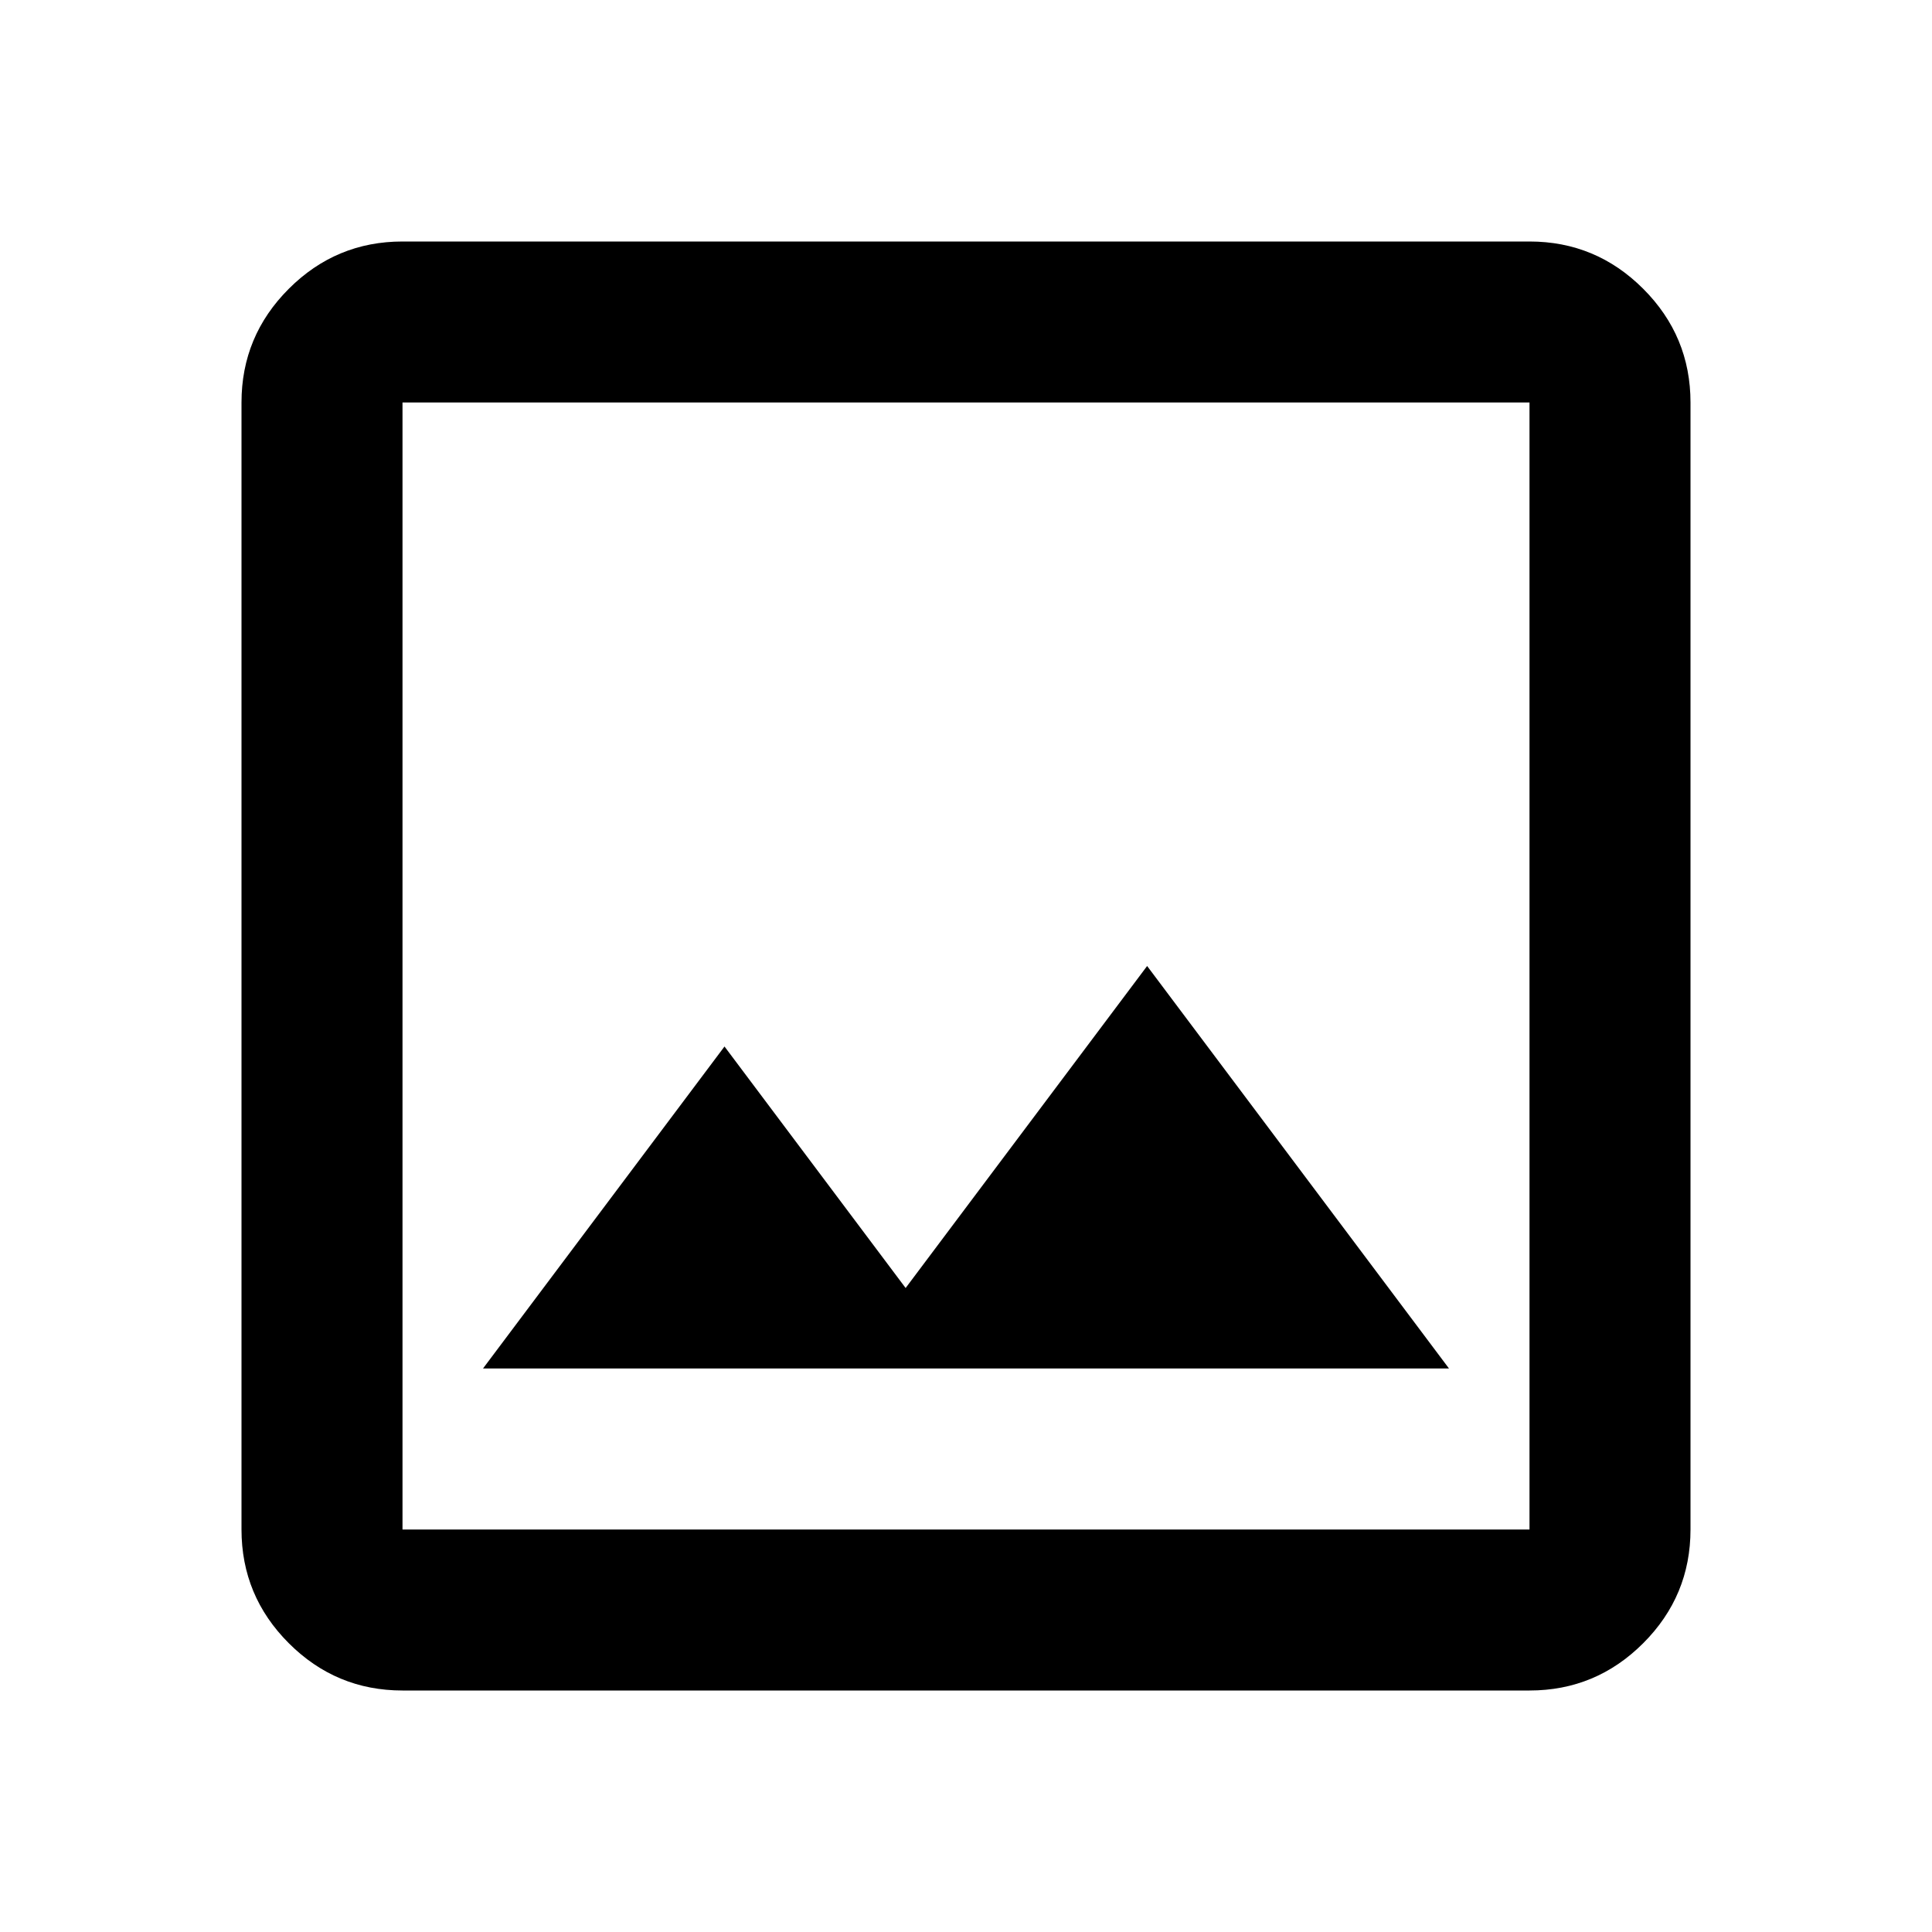
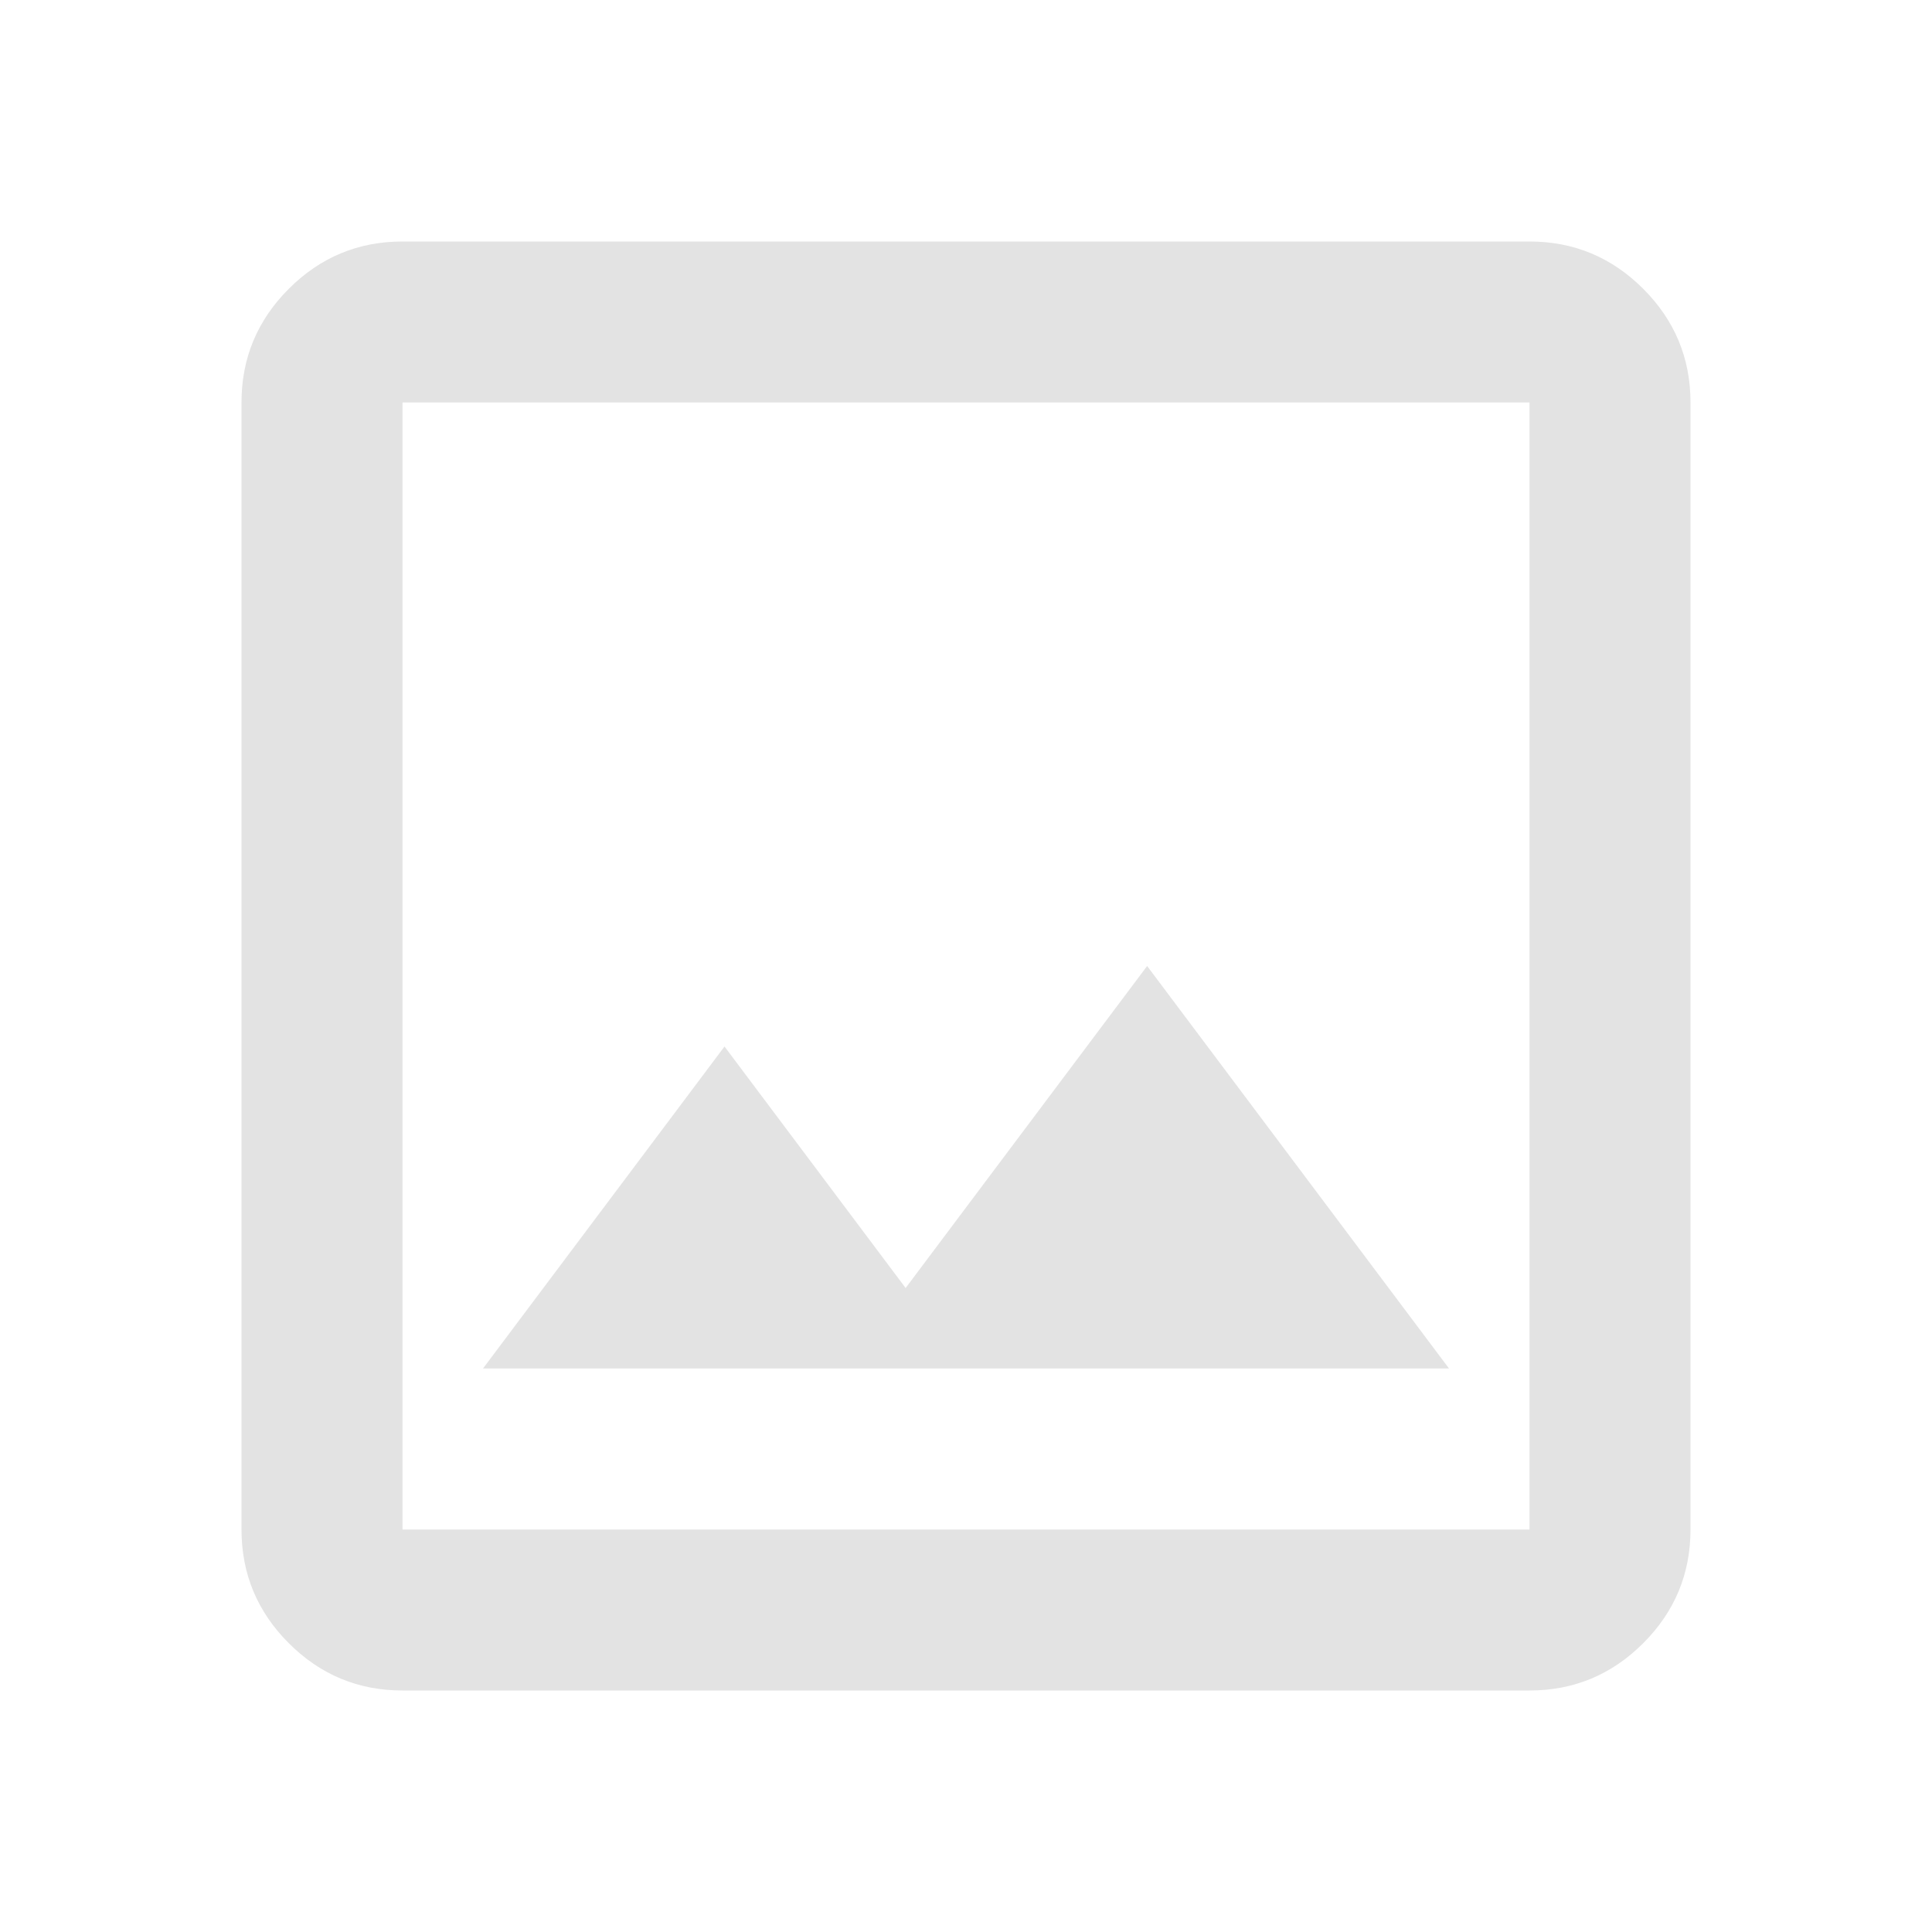
<svg xmlns="http://www.w3.org/2000/svg" viewBox="0 0 960 960" width="24" height="24">
-   <path d="M200,840q-33,0 -56.5,-23.5T120,760v-560q0,-33 23.5,-56.5T200,120h560q33,0 56.5,23.5T840,200v560q0,33 -23.5,56.5T760,840L200,840ZM200,760h560v-560L200,200v560ZM240,680h480L570,480 450,640l-90,-120 -120,160ZM200,760v-560,560Z" fill="#000000" />
+   <path d="M200,840q-33,0 -56.5,-23.5T120,760v-560q0,-33 23.5,-56.5T200,120h560q33,0 56.5,23.5T840,200v560q0,33 -23.5,56.5T760,840L200,840ZM200,760h560v-560L200,200v560ZM240,680h480L570,480 450,640l-90,-120 -120,160ZM200,760v-560,560Z" fill="#e3e3e3" />
</svg>
